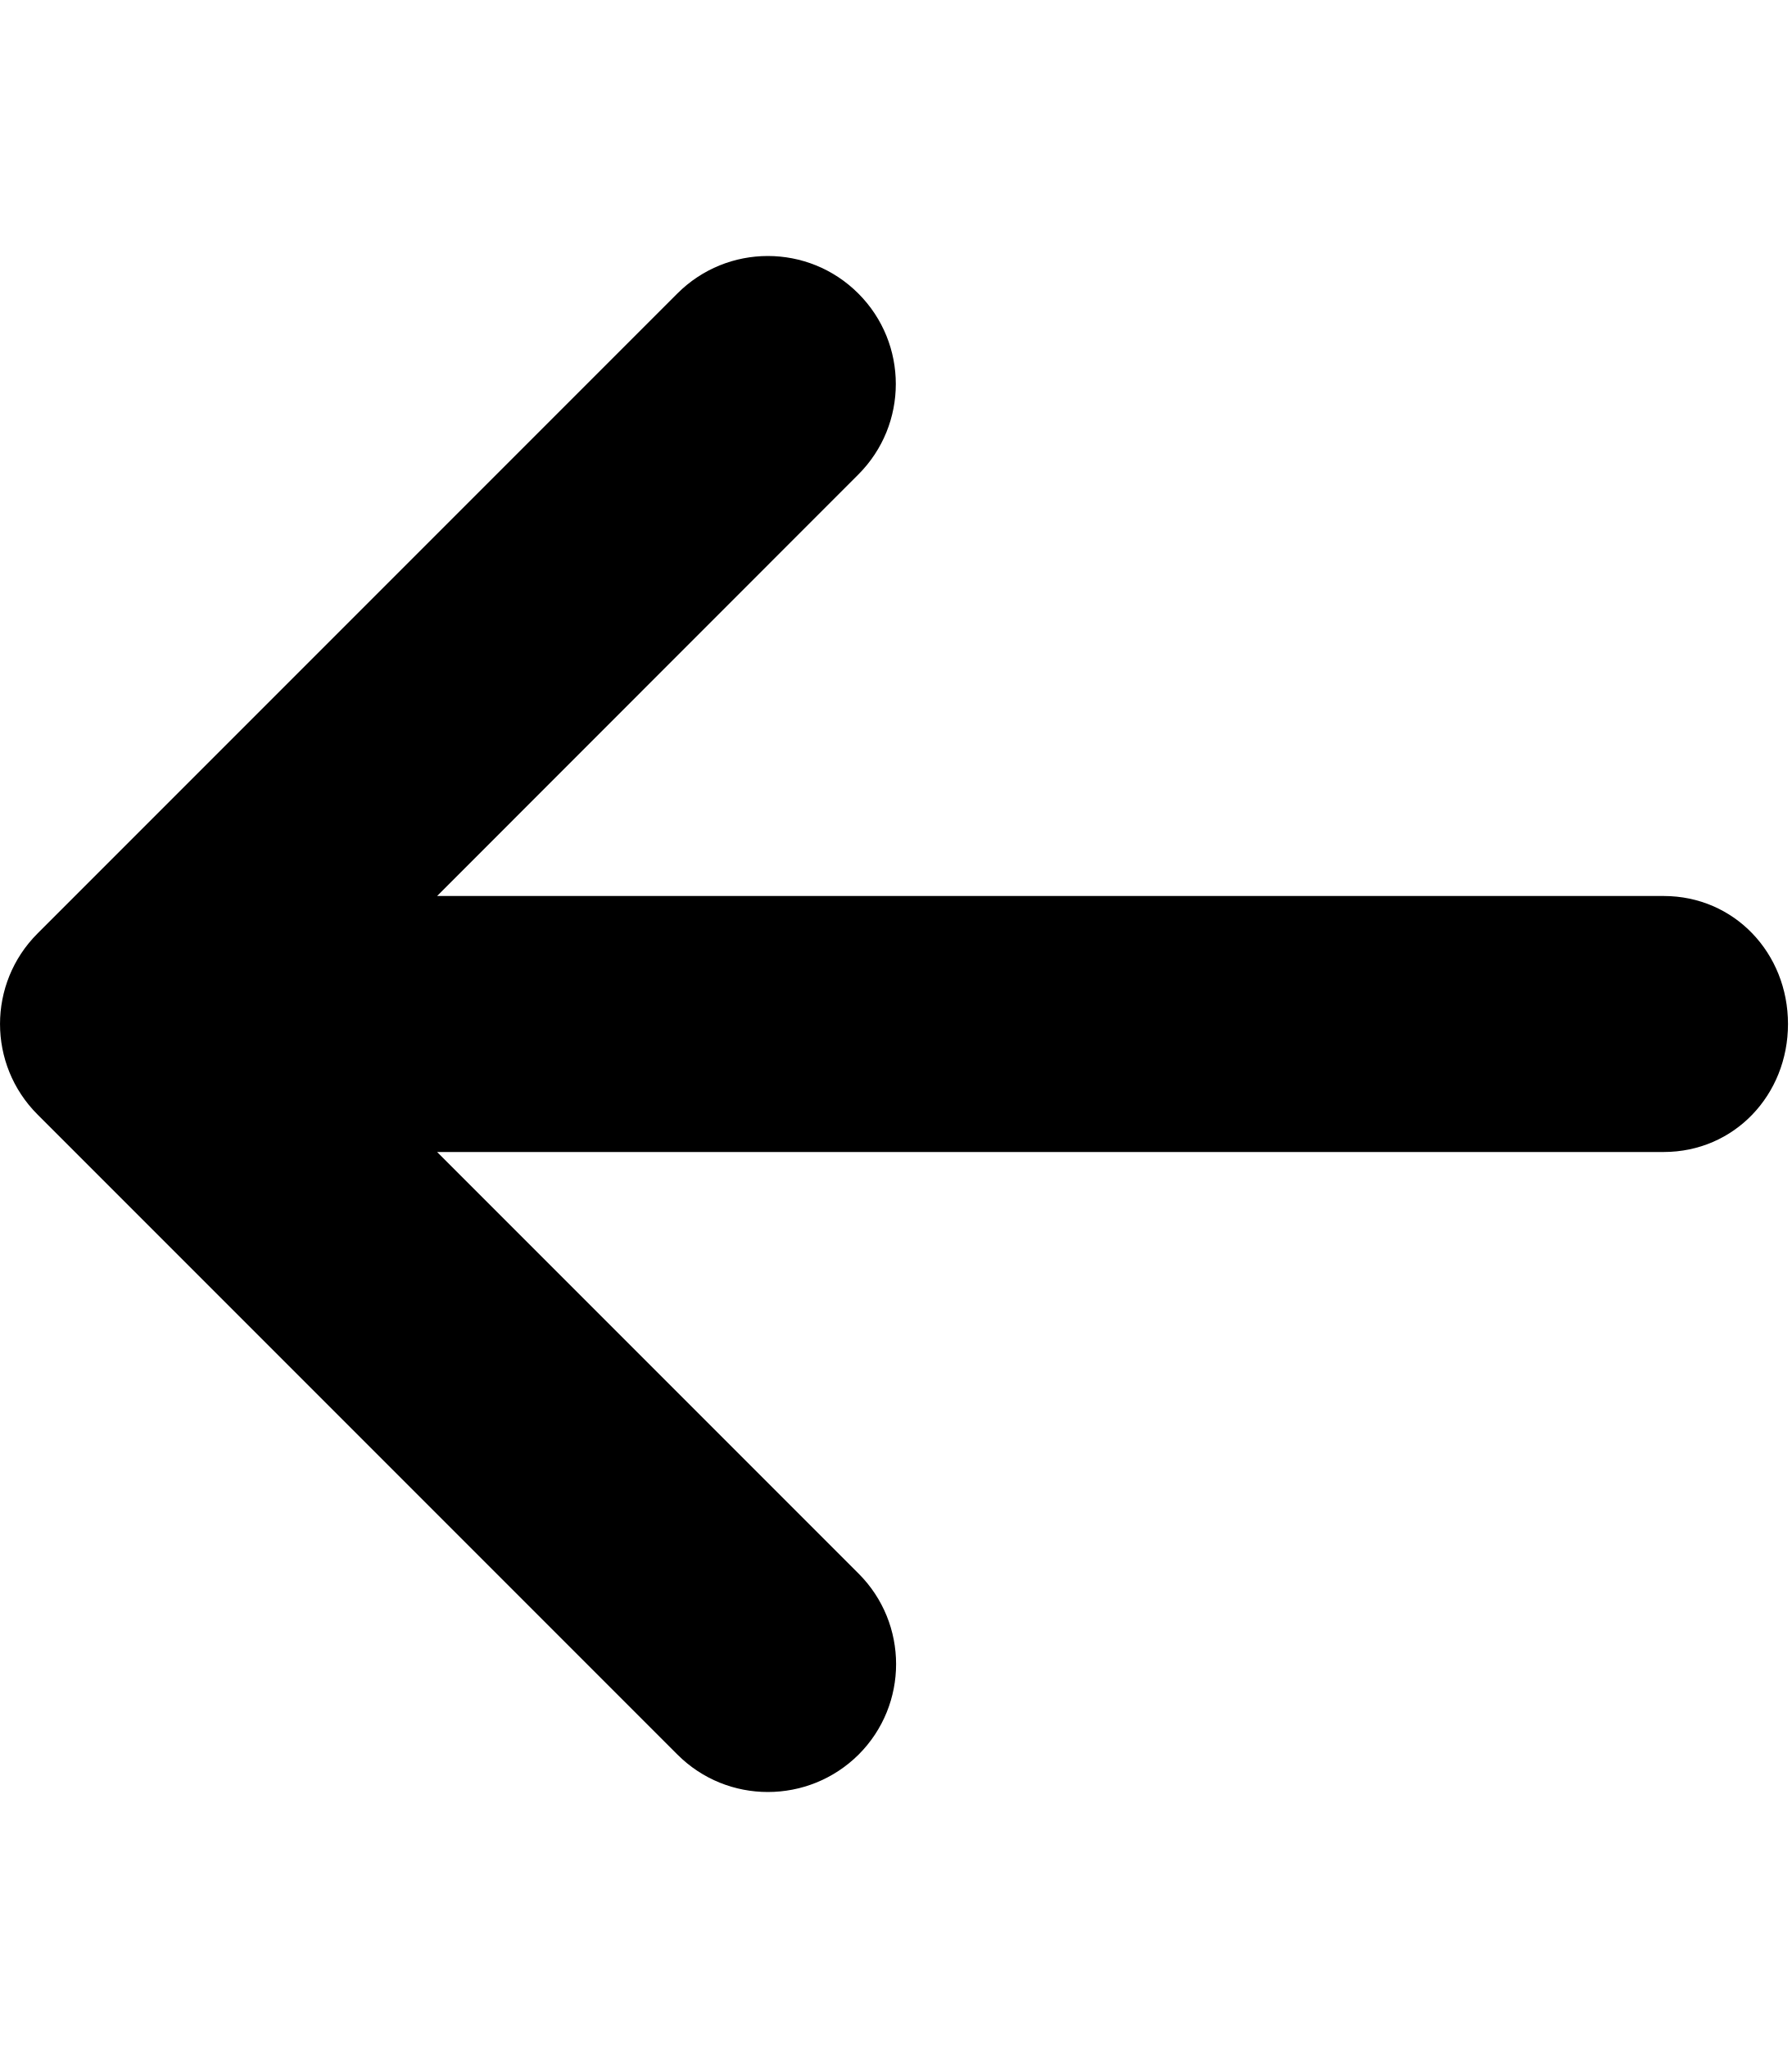
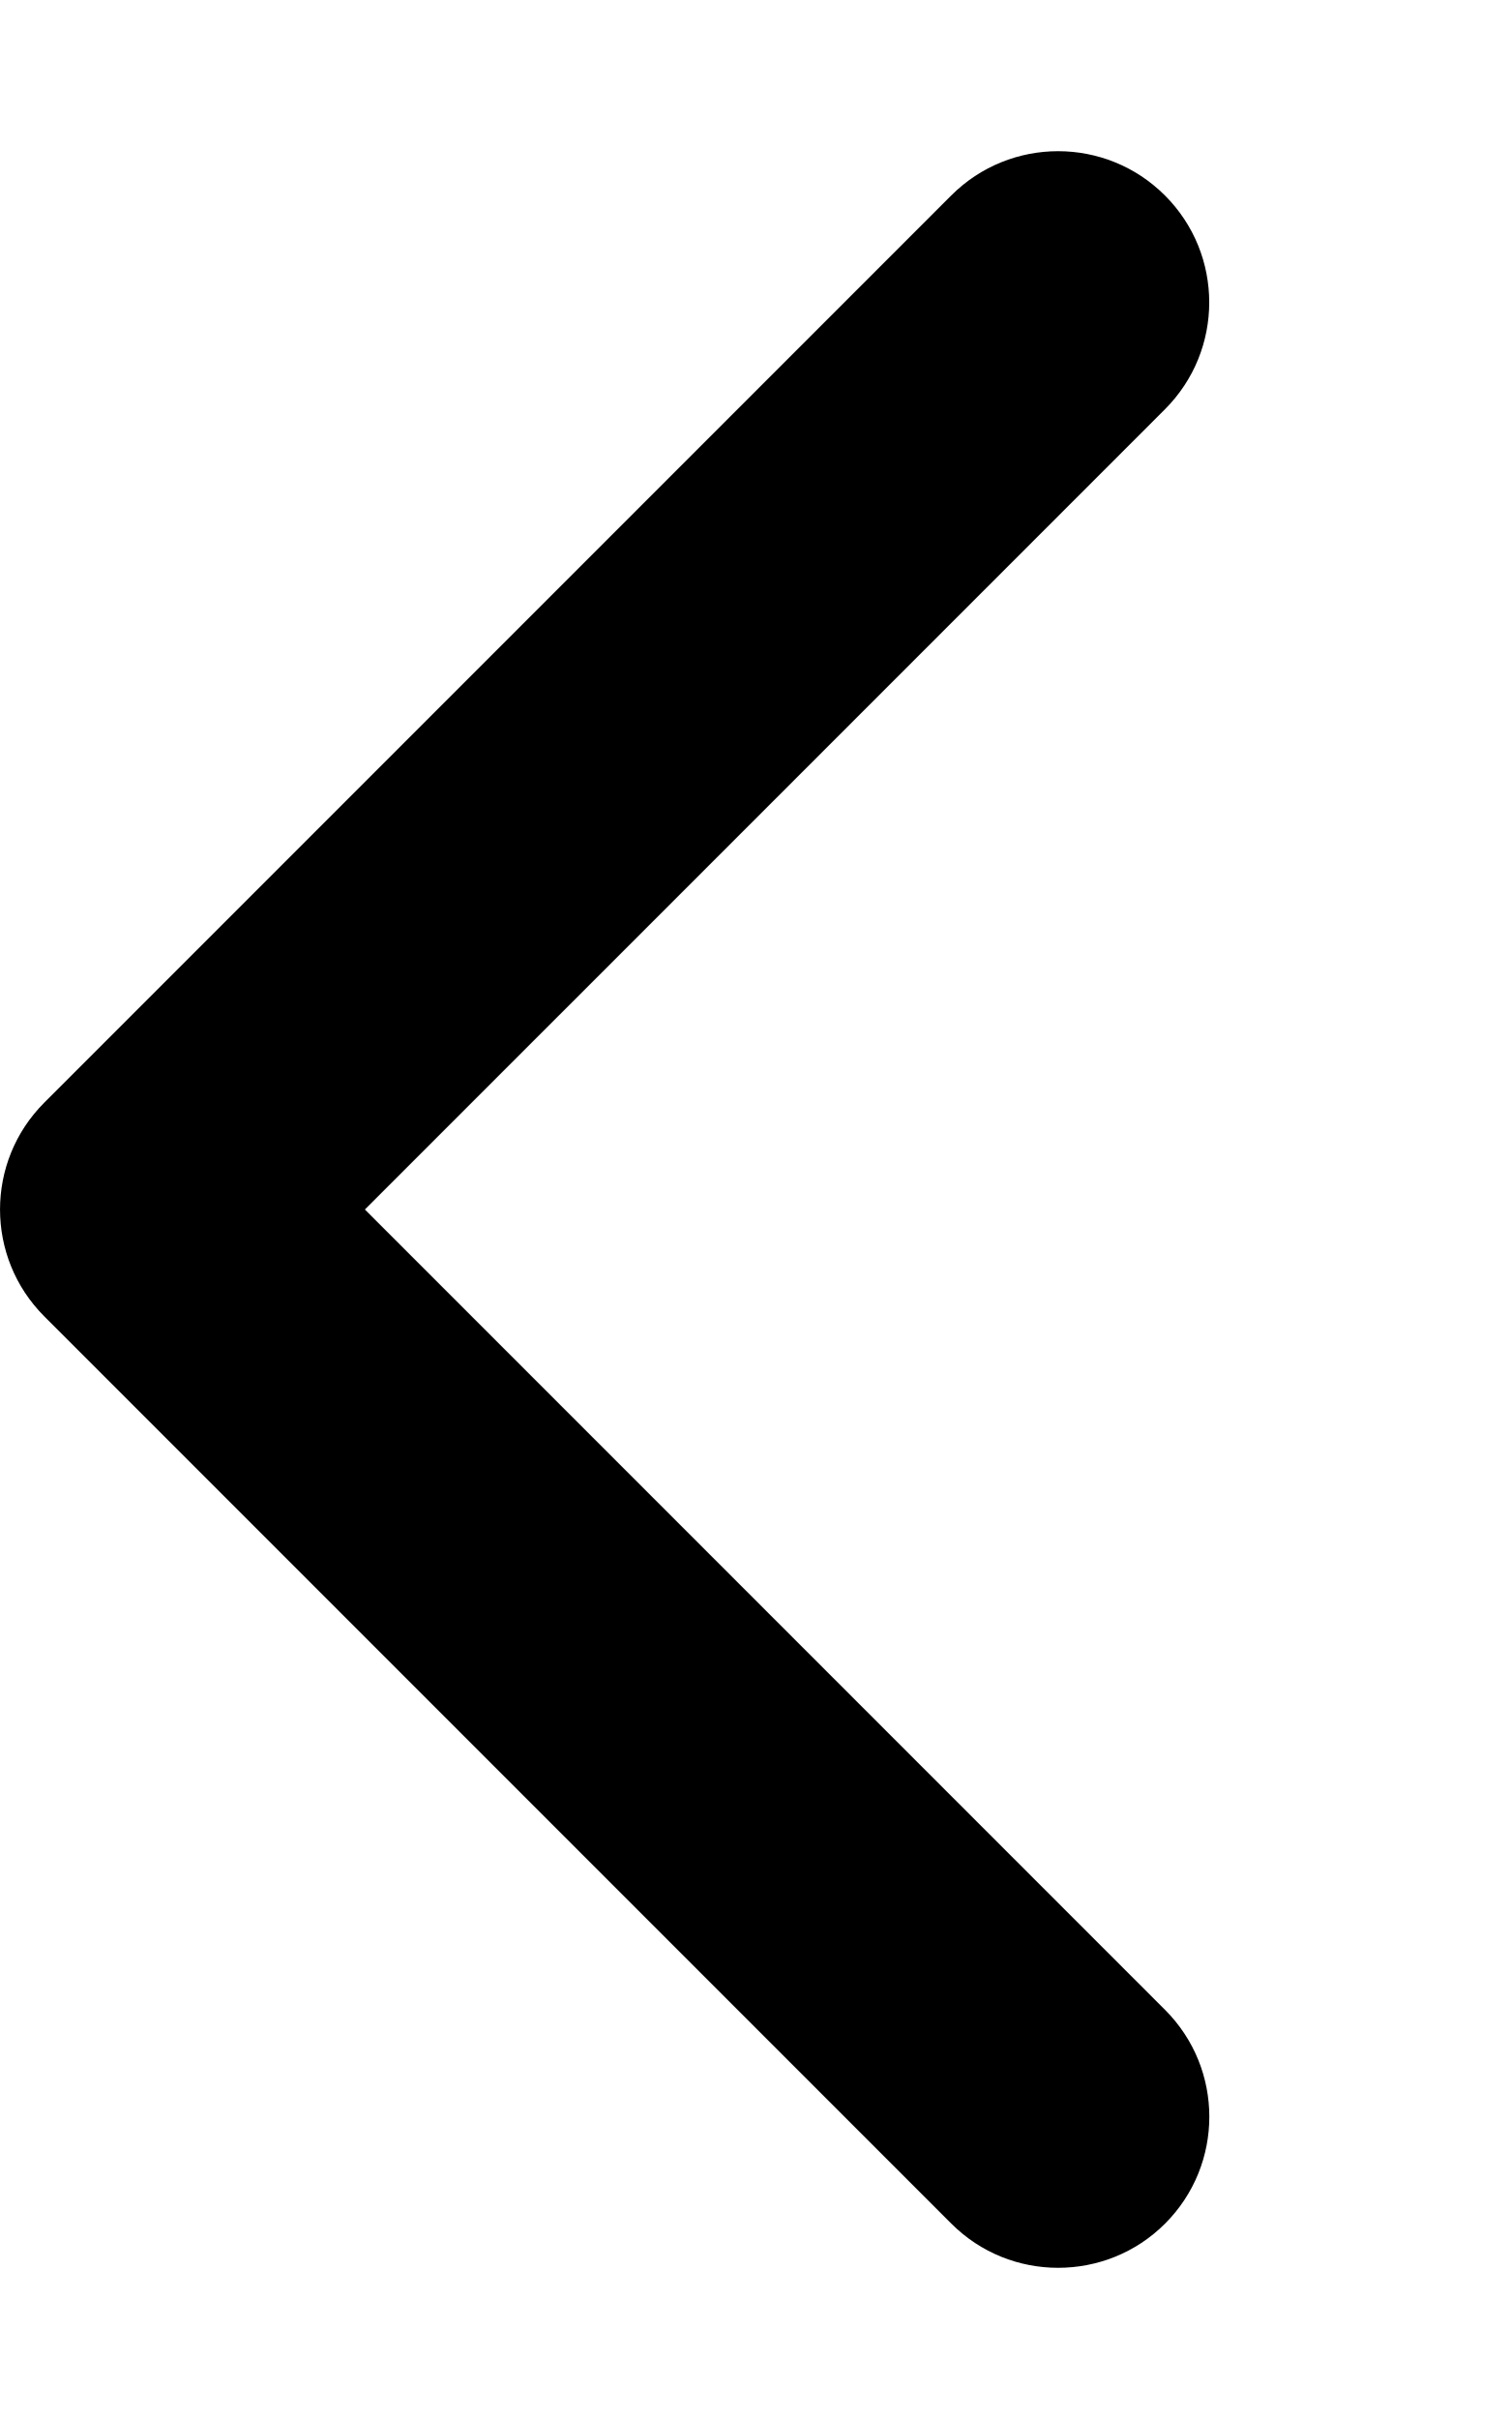
- <svg xmlns="http://www.w3.org/2000/svg" viewBox="0 0 448 512">
-   <path d="M447.1 256C447.1 273.7 433.7 288 416 288H109.3l105.4 105.4c12.5 12.5 12.5 32.75 0 45.25C208.4 444.9 200.2 448 192 448s-16.38-3.125-22.62-9.375l-160-160c-12.5-12.5-12.5-32.75 0-45.25l160-160c12.5-12.5 32.75-12.5 45.25 0s12.5 32.75 0 45.25L109.3 224H416C433.7 224 447.1 238.3 447.1 256z" />
+ <svg xmlns="http://www.w3.org/2000/svg" viewBox="0 0 320 512">
+   <path d="M224 480c-8.188 0-16.38-3.125-22.62-9.375l-192-192c-12.5-12.5-12.5-32.75 0-45.25l192-192c12.5-12.5 32.75-12.5 45.25 0s12.5 32.75 0 45.25L77.25 256l169.4 169.4c12.5 12.5 12.5 32.75 0 45.25C240.4 476.9 232.2 480 224 480z" />
</svg>
